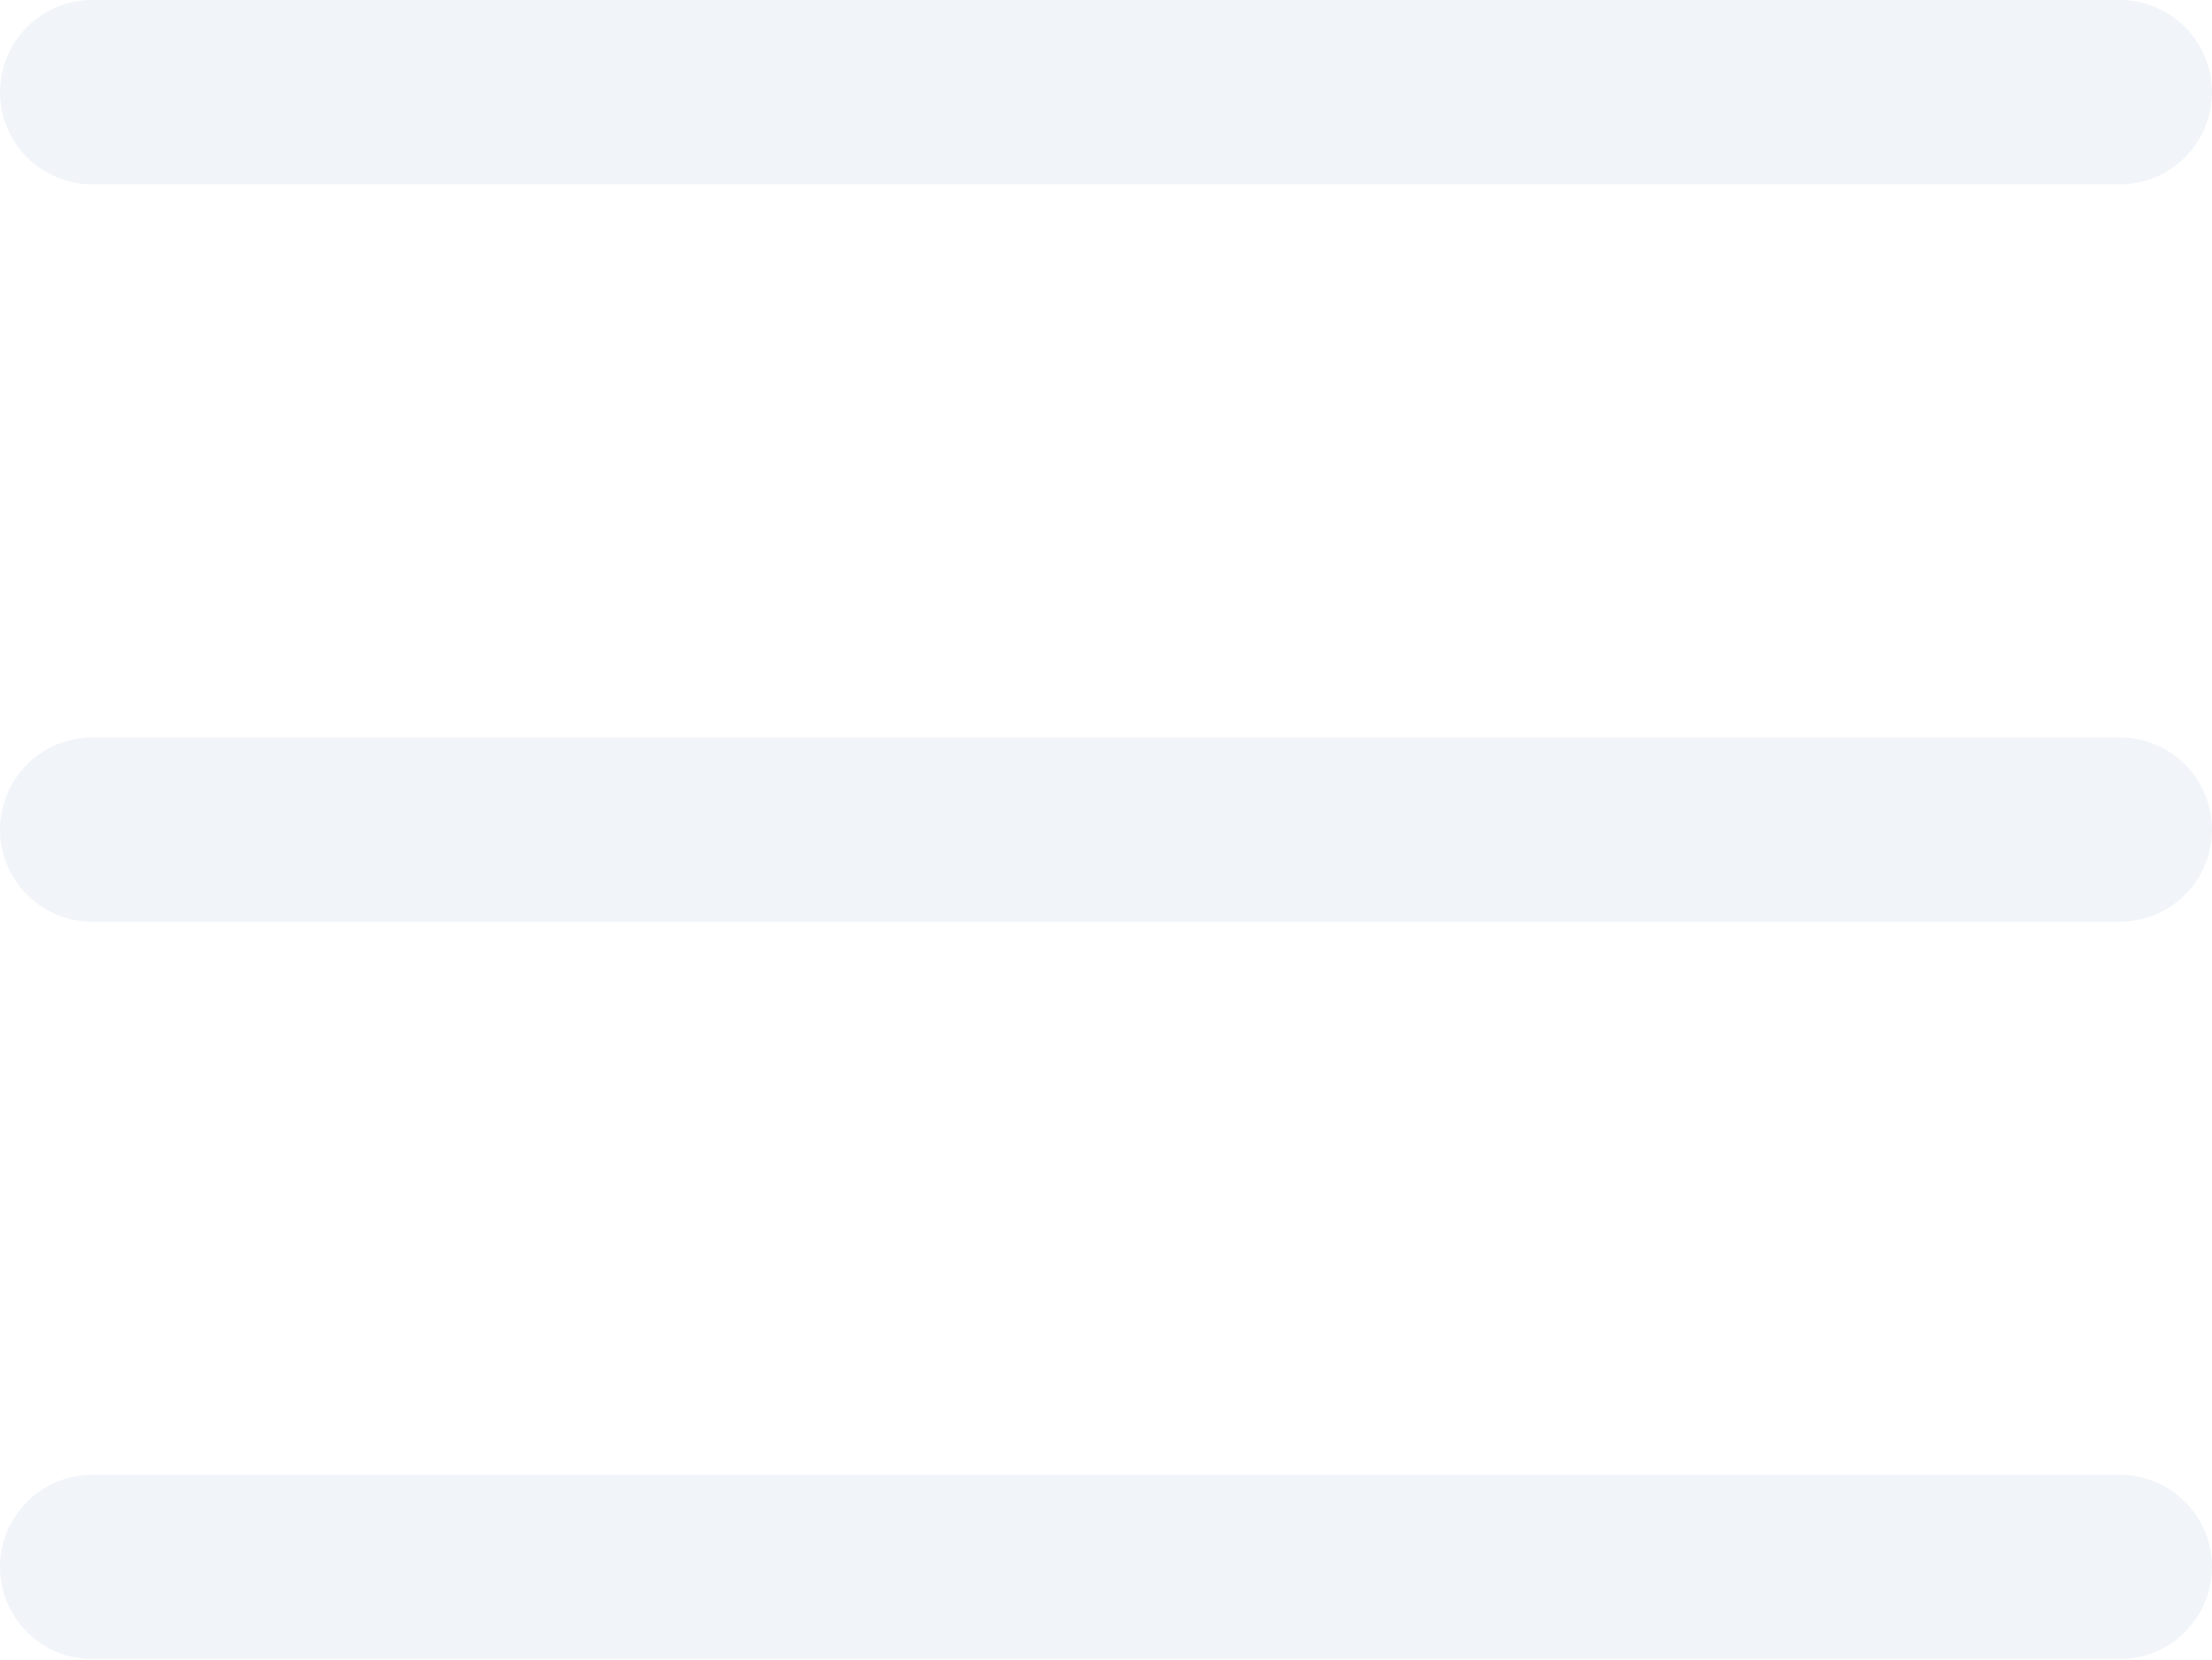
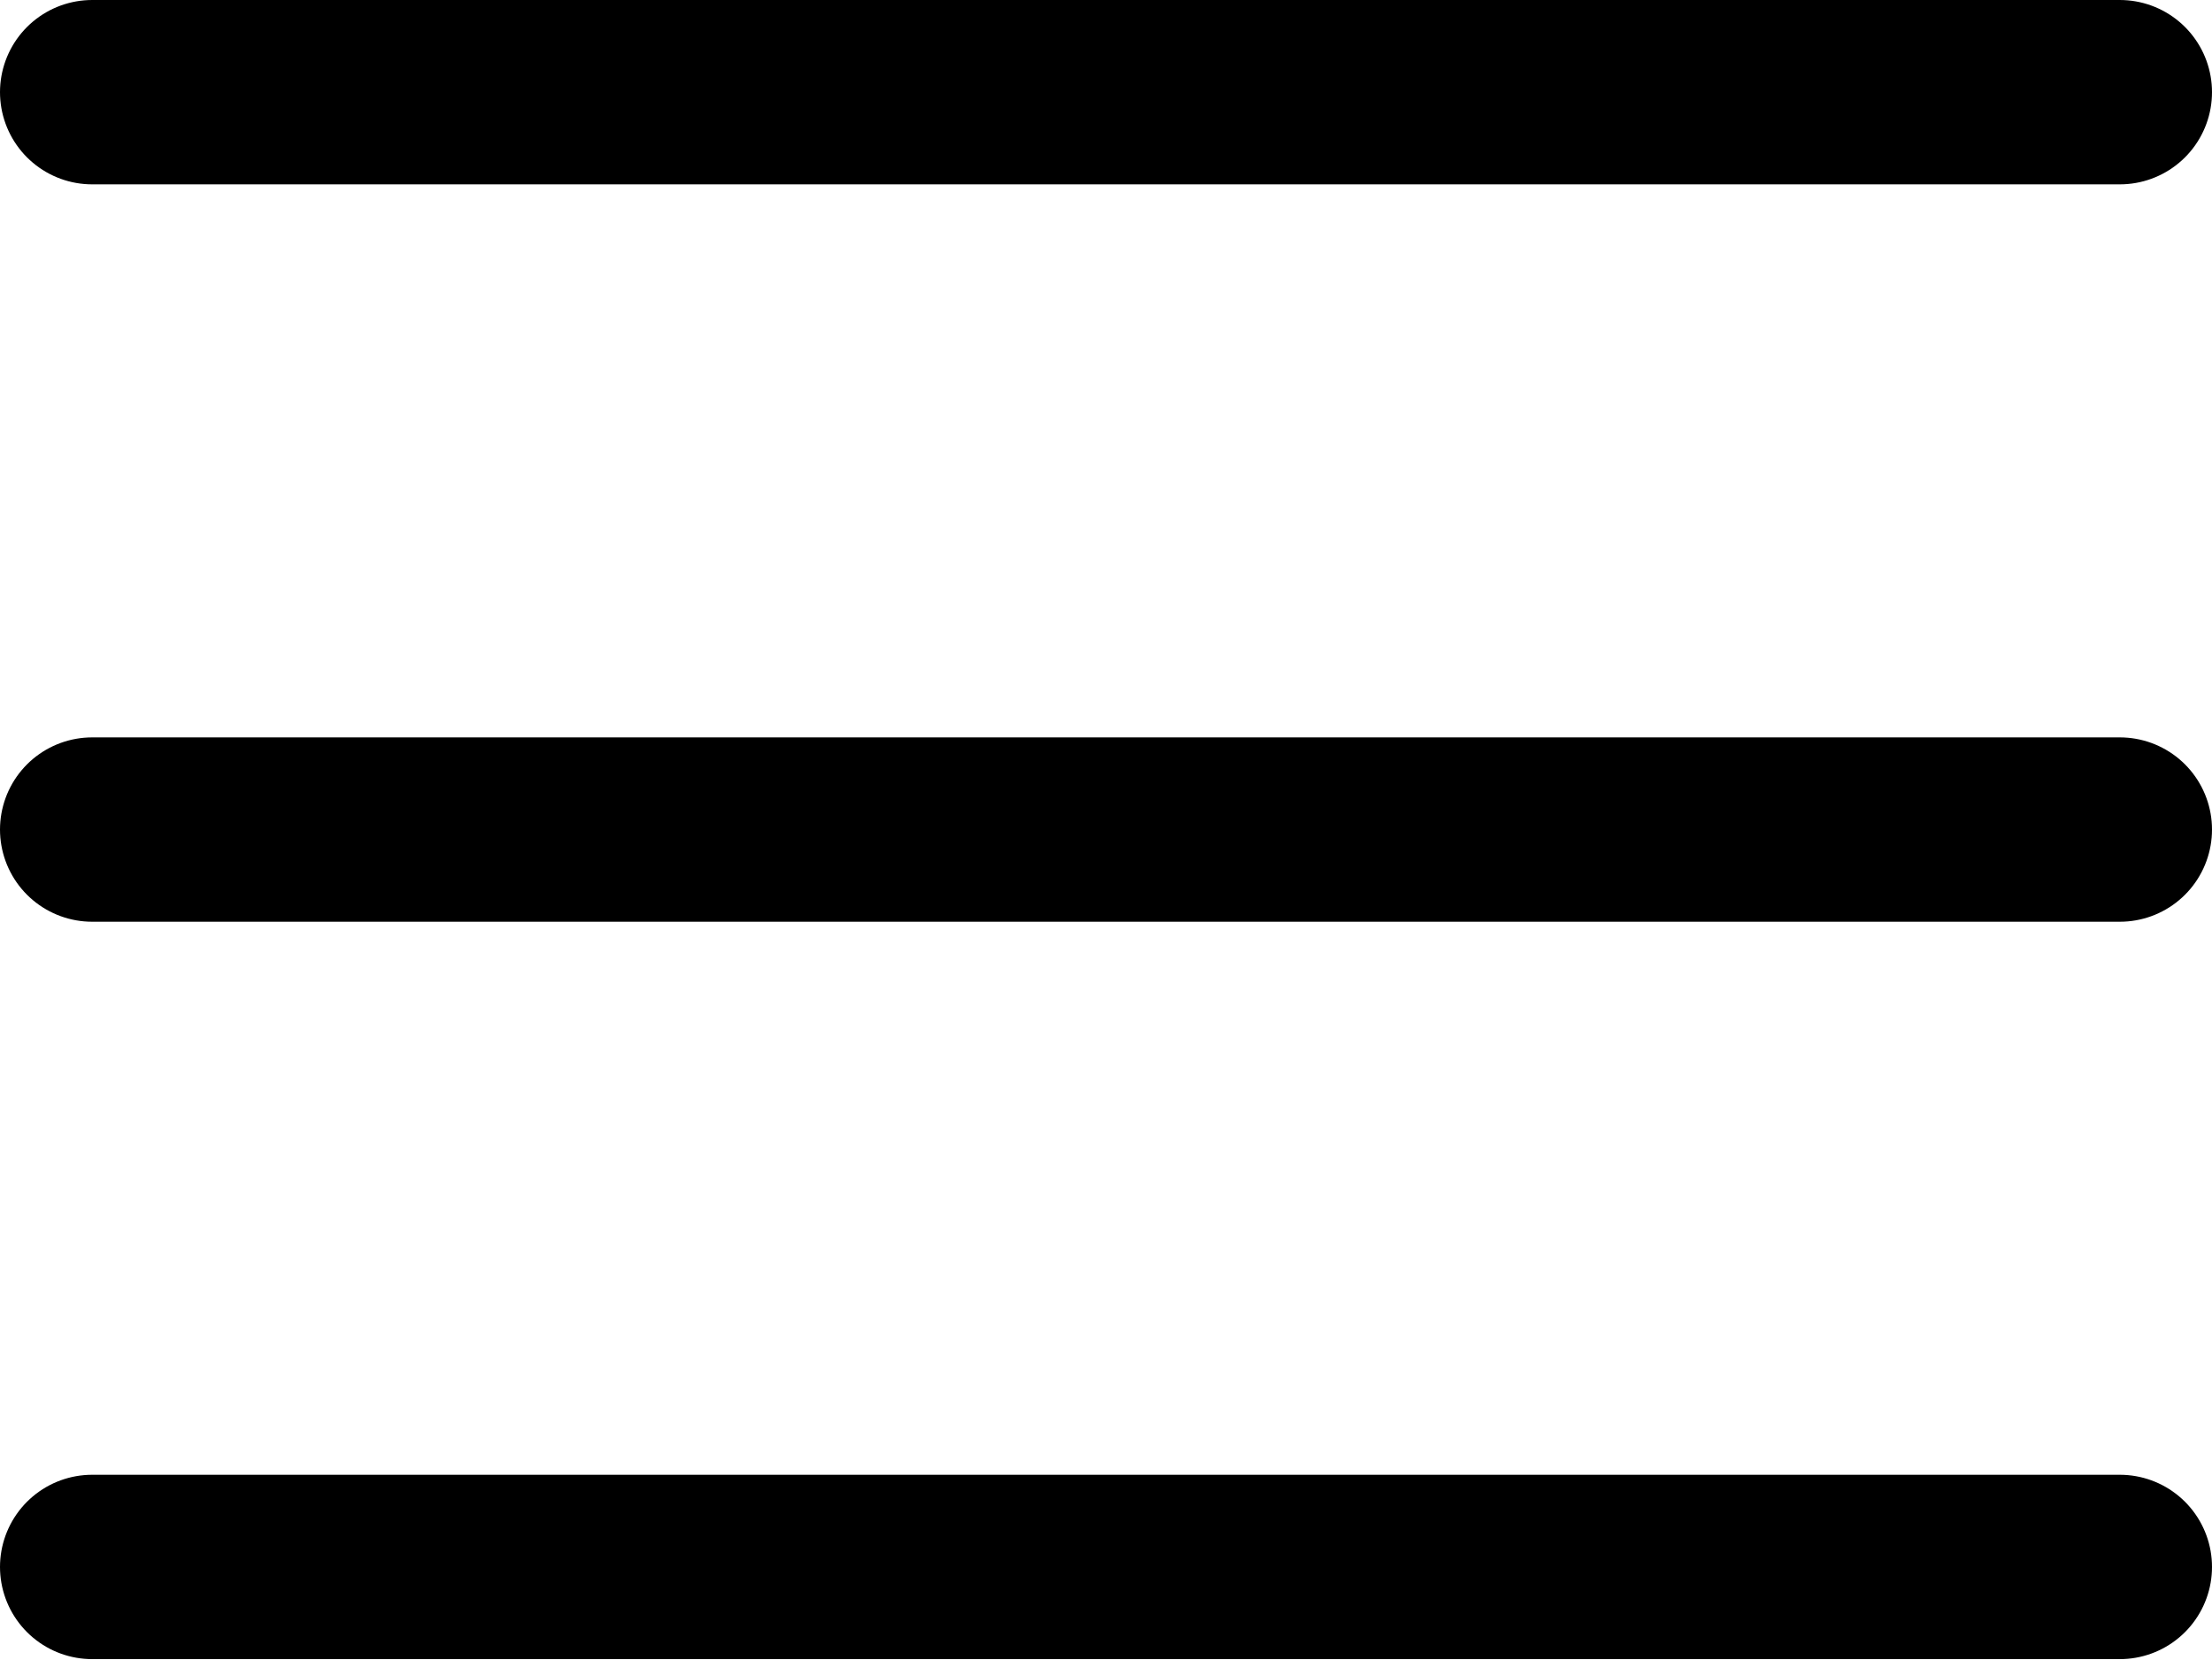
<svg xmlns="http://www.w3.org/2000/svg" width="600" height="450" viewBox="0 0 600 450" fill="none">
-   <path d="M25 25H575M25 225H575M25 425H575" stroke="#F1F5F9" stroke-width="50" stroke-linecap="round" stroke-linejoin="round" />
+   <path d="M25 25H575M25 225H575M25 425H575" stroke="black" stroke-width="50" stroke-linecap="round" stroke-linejoin="round" />
</svg>
